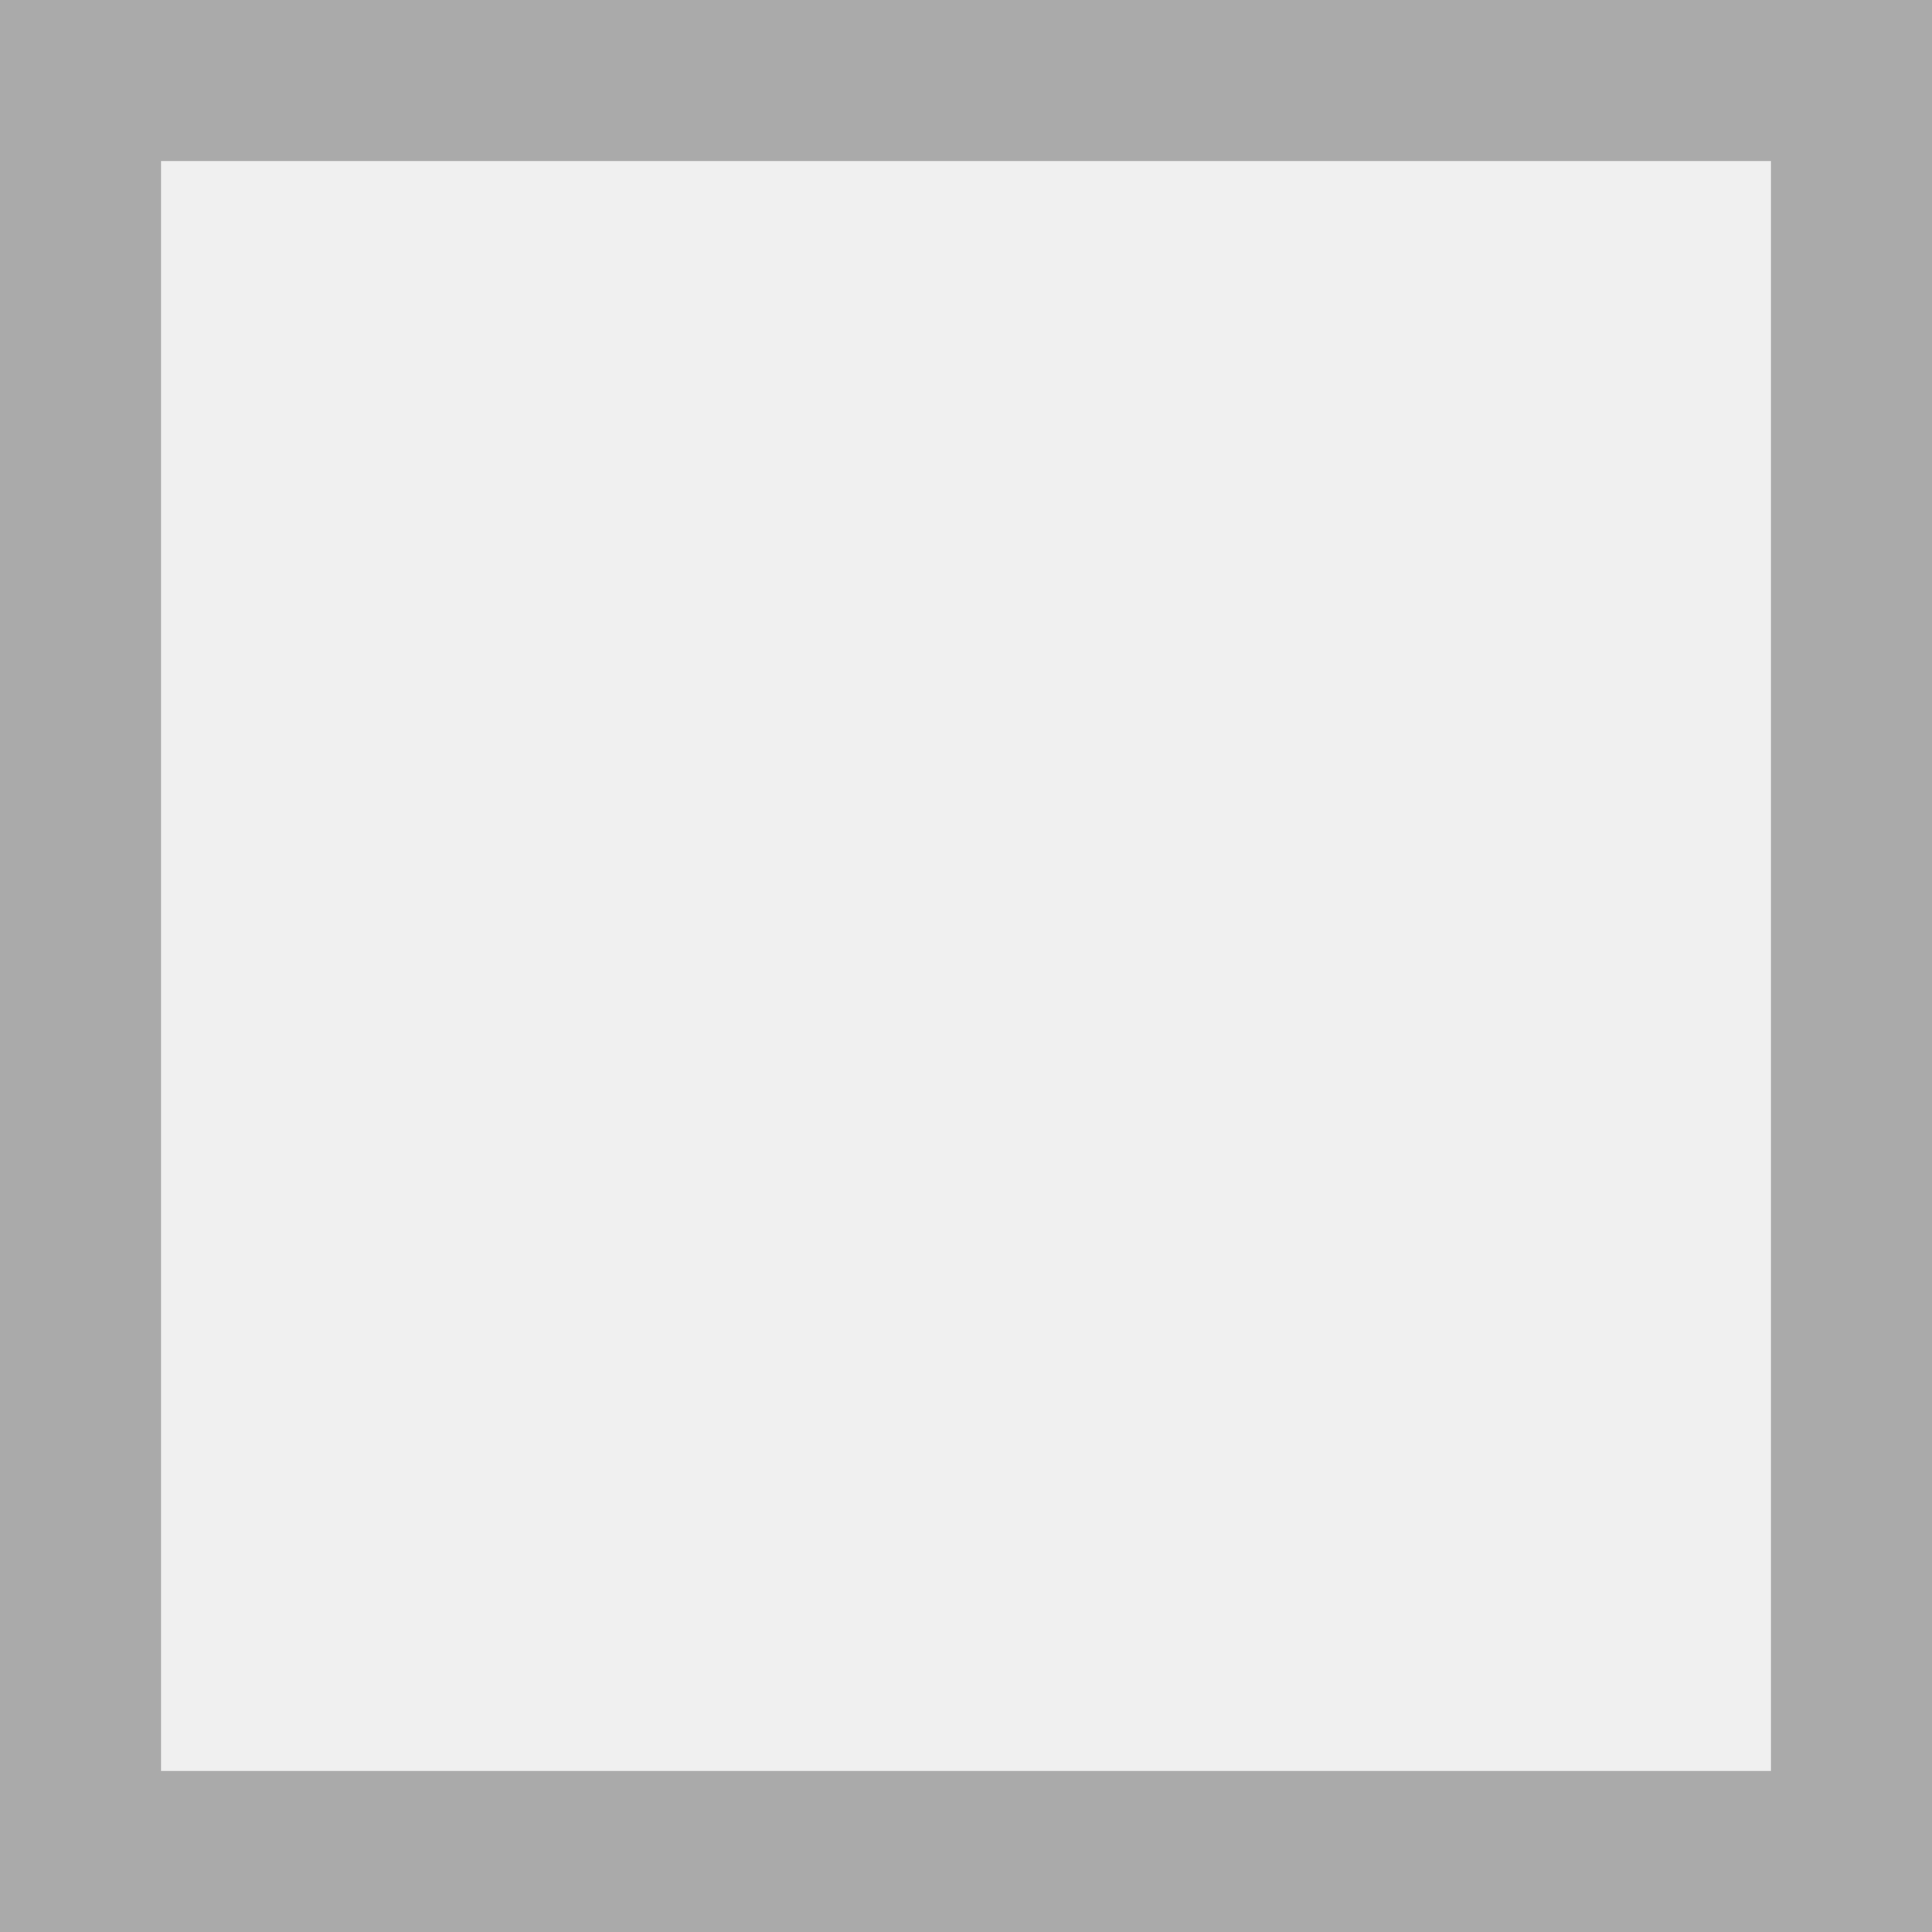
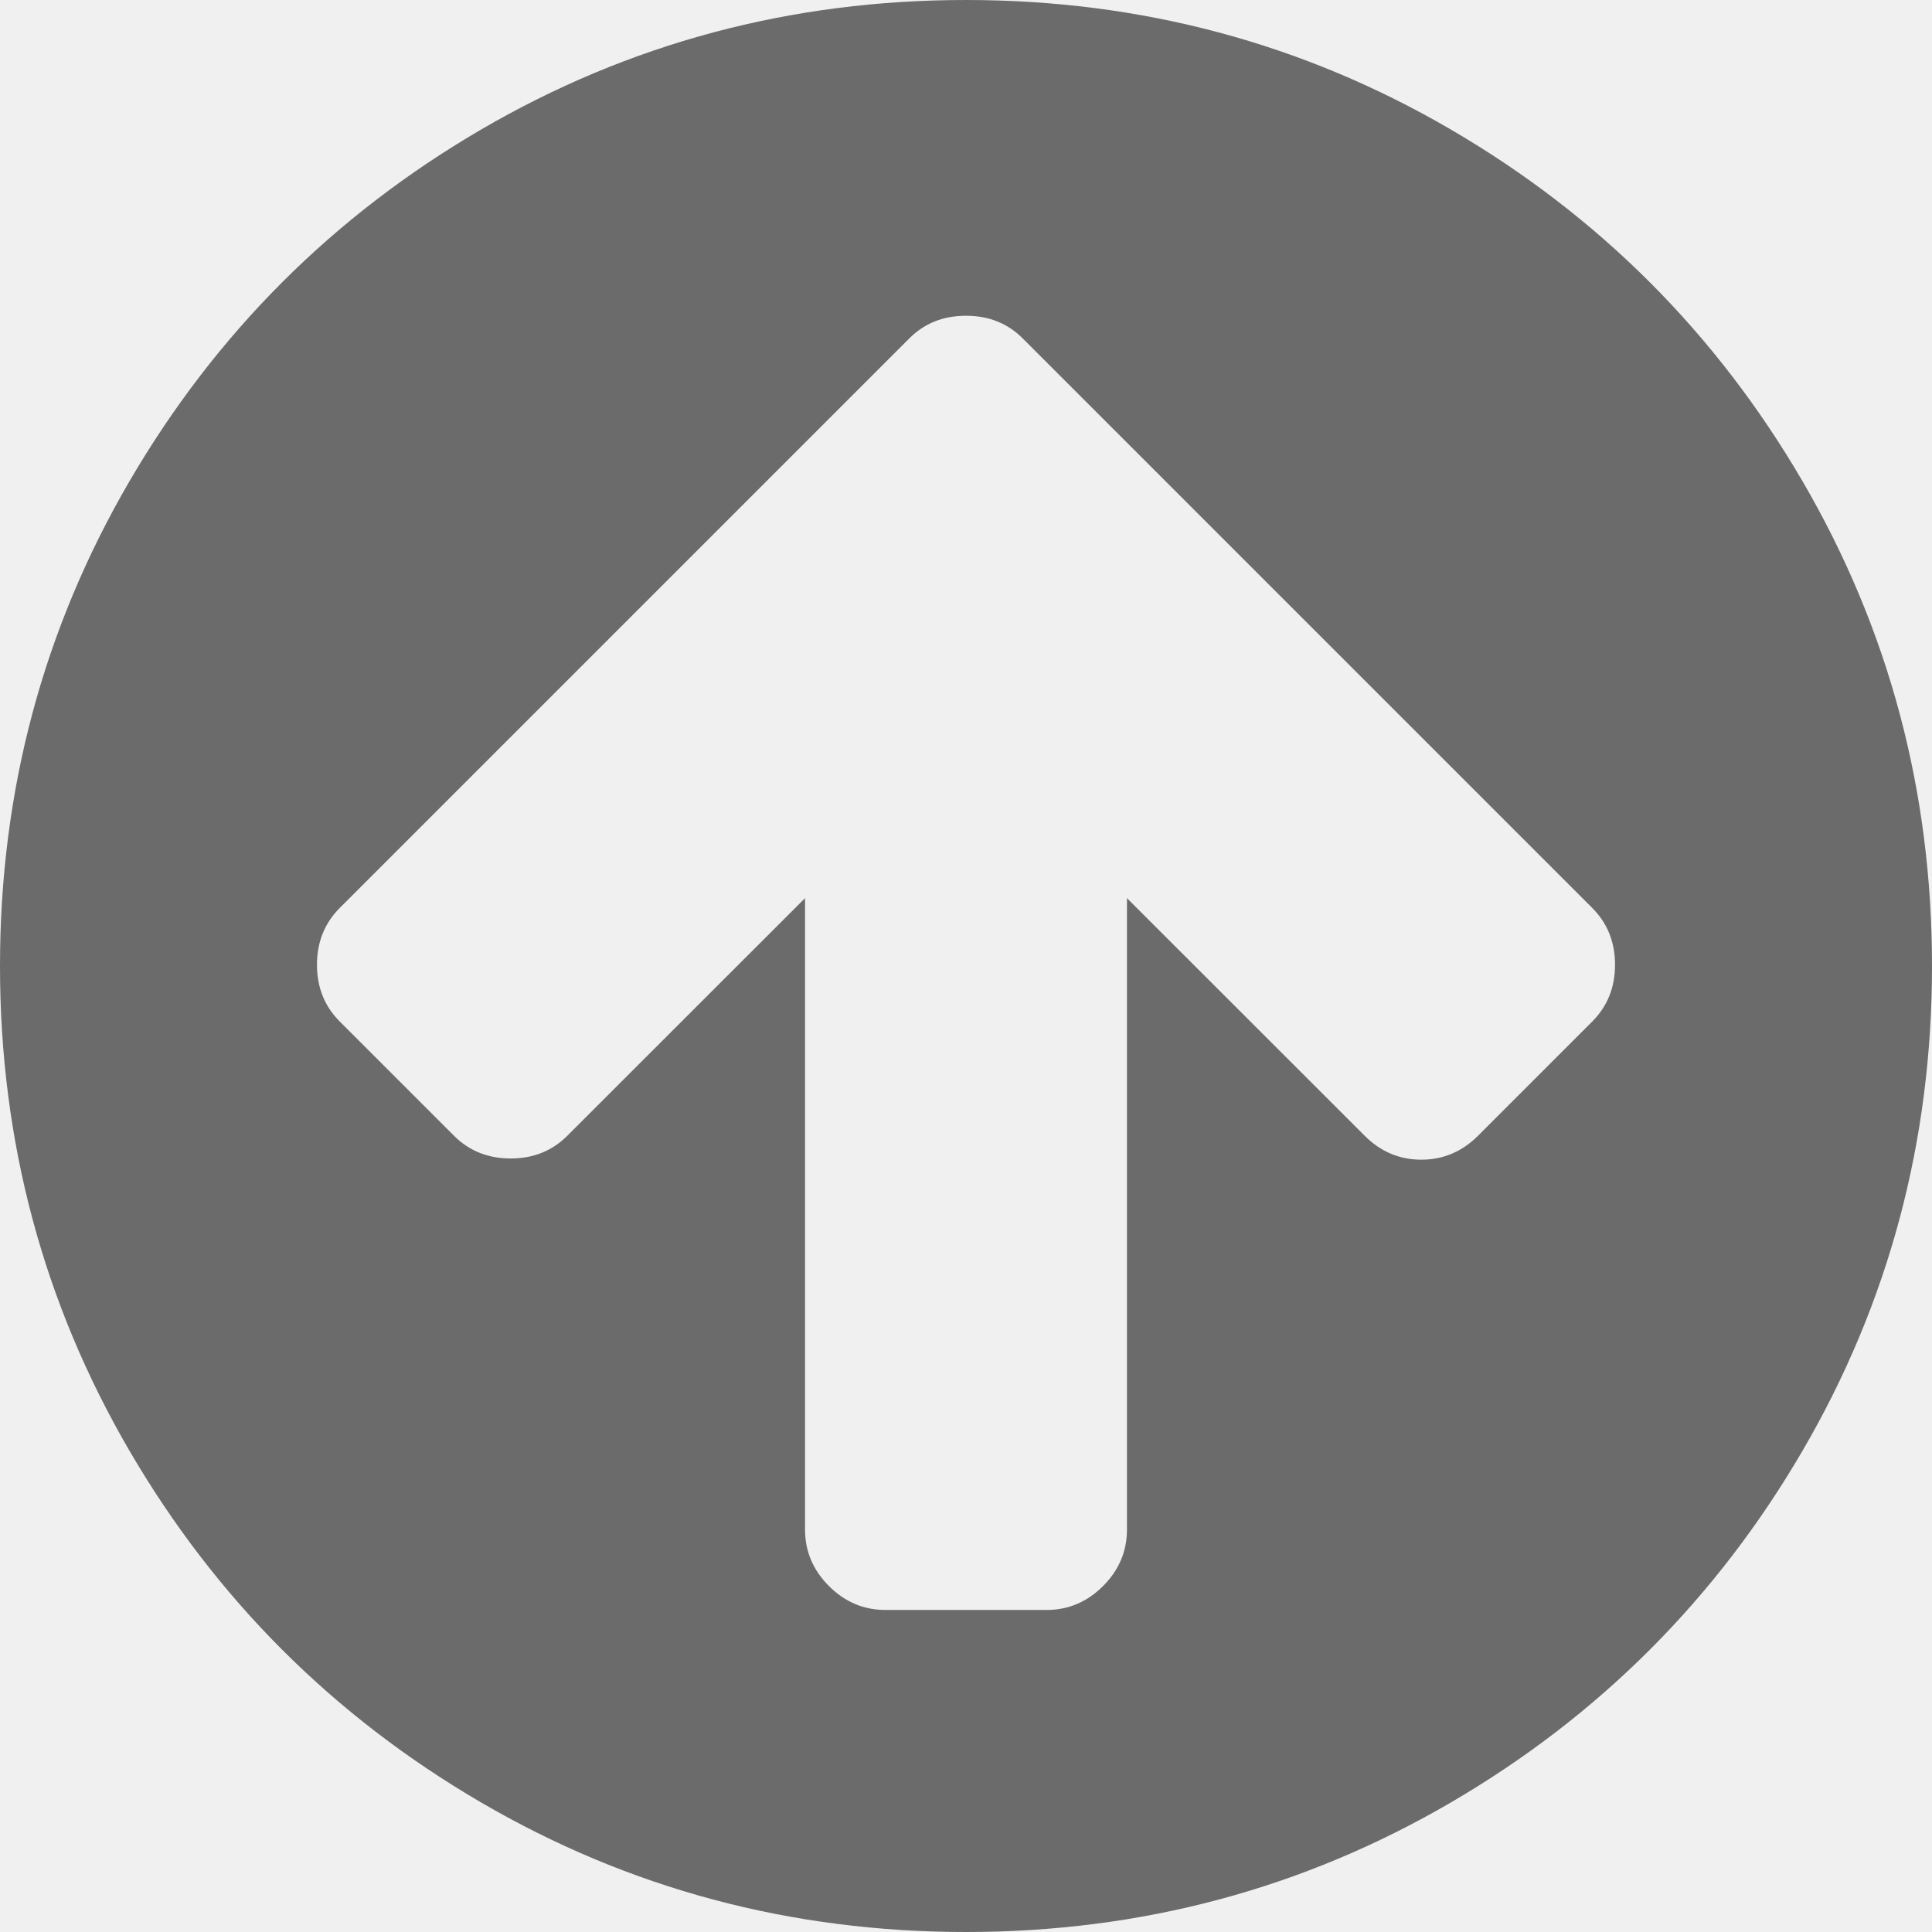
- <svg xmlns="http://www.w3.org/2000/svg" version="1.1" width="12px" height="12px" viewBox="760 797  12 12">
-   <path d="M 760.5 797.5  L 771.5 797.5  L 771.5 808.5  L 760.5 808.5  L 760.5 797.5  Z " fill-rule="nonzero" fill="#ffffff" stroke="none" fill-opacity="0" />
-   <path d="M 760.5 797.5  L 771.5 797.5  L 771.5 808.5  L 760.5 808.5  L 760.5 797.5  Z " stroke-width="1" stroke="#aaaaaa" fill="none" />
+ <svg xmlns="http://www.w3.org/2000/svg" version="1.1" width="16px" height="16px">
+   <g transform="matrix(1 0 0 1 -914 -13 )">
+     <path d="M 13.188 8.458  C 13.312 8.333  13.375 8.177  13.375 7.99  C 13.375 7.802  13.312 7.646  13.188 7.521  L 9.417 3.75  L 8.469 2.802  C 8.344 2.677  8.188 2.615  8 2.615  C 7.812 2.615  7.656 2.677  7.531 2.802  L 6.583 3.75  L 2.812 7.521  C 2.688 7.646  2.625 7.802  2.625 7.99  C 2.625 8.177  2.688 8.333  2.812 8.458  L 3.76 9.406  C 3.885 9.531  4.042 9.594  4.229 9.594  C 4.417 9.594  4.573 9.531  4.698 9.406  L 6.667 7.438  L 6.667 12.667  C 6.667 12.847  6.733 13.003  6.865 13.135  C 6.997 13.267  7.153 13.333  7.333 13.333  L 8.667 13.333  C 8.847 13.333  9.003 13.267  9.135 13.135  C 9.267 13.003  9.333 12.847  9.333 12.667  L 9.333 7.438  L 11.302 9.406  C 11.434 9.538  11.59 9.604  11.771 9.604  C 11.951 9.604  12.108 9.538  12.24 9.406  L 13.188 8.458  Z M 14.927 3.984  C 15.642 5.21  16 6.549  16 8  C 16 9.451  15.642 10.79  14.927 12.016  C 14.212 13.241  13.241 14.212  12.016 14.927  C 10.79 15.642  9.451 16  8 16  C 6.549 16  5.21 15.642  3.984 14.927  C 2.759 14.212  1.788 13.241  1.073 12.016  C 0.358 10.79  0 9.451  0 8  C 0 6.549  0.358 5.21  1.073 3.984  C 1.788 2.759  2.759 1.788  3.984 1.073  C 5.21 0.358  6.549 0  8 0  C 9.451 0  10.79 0.358  12.016 1.073  C 13.241 1.788  14.212 2.759  14.927 3.984  Z " fill-rule="nonzero" fill="#6b6b6b" stroke="none" transform="matrix(1 0 0 1 914 13 )" />
+   </g>
</svg>
